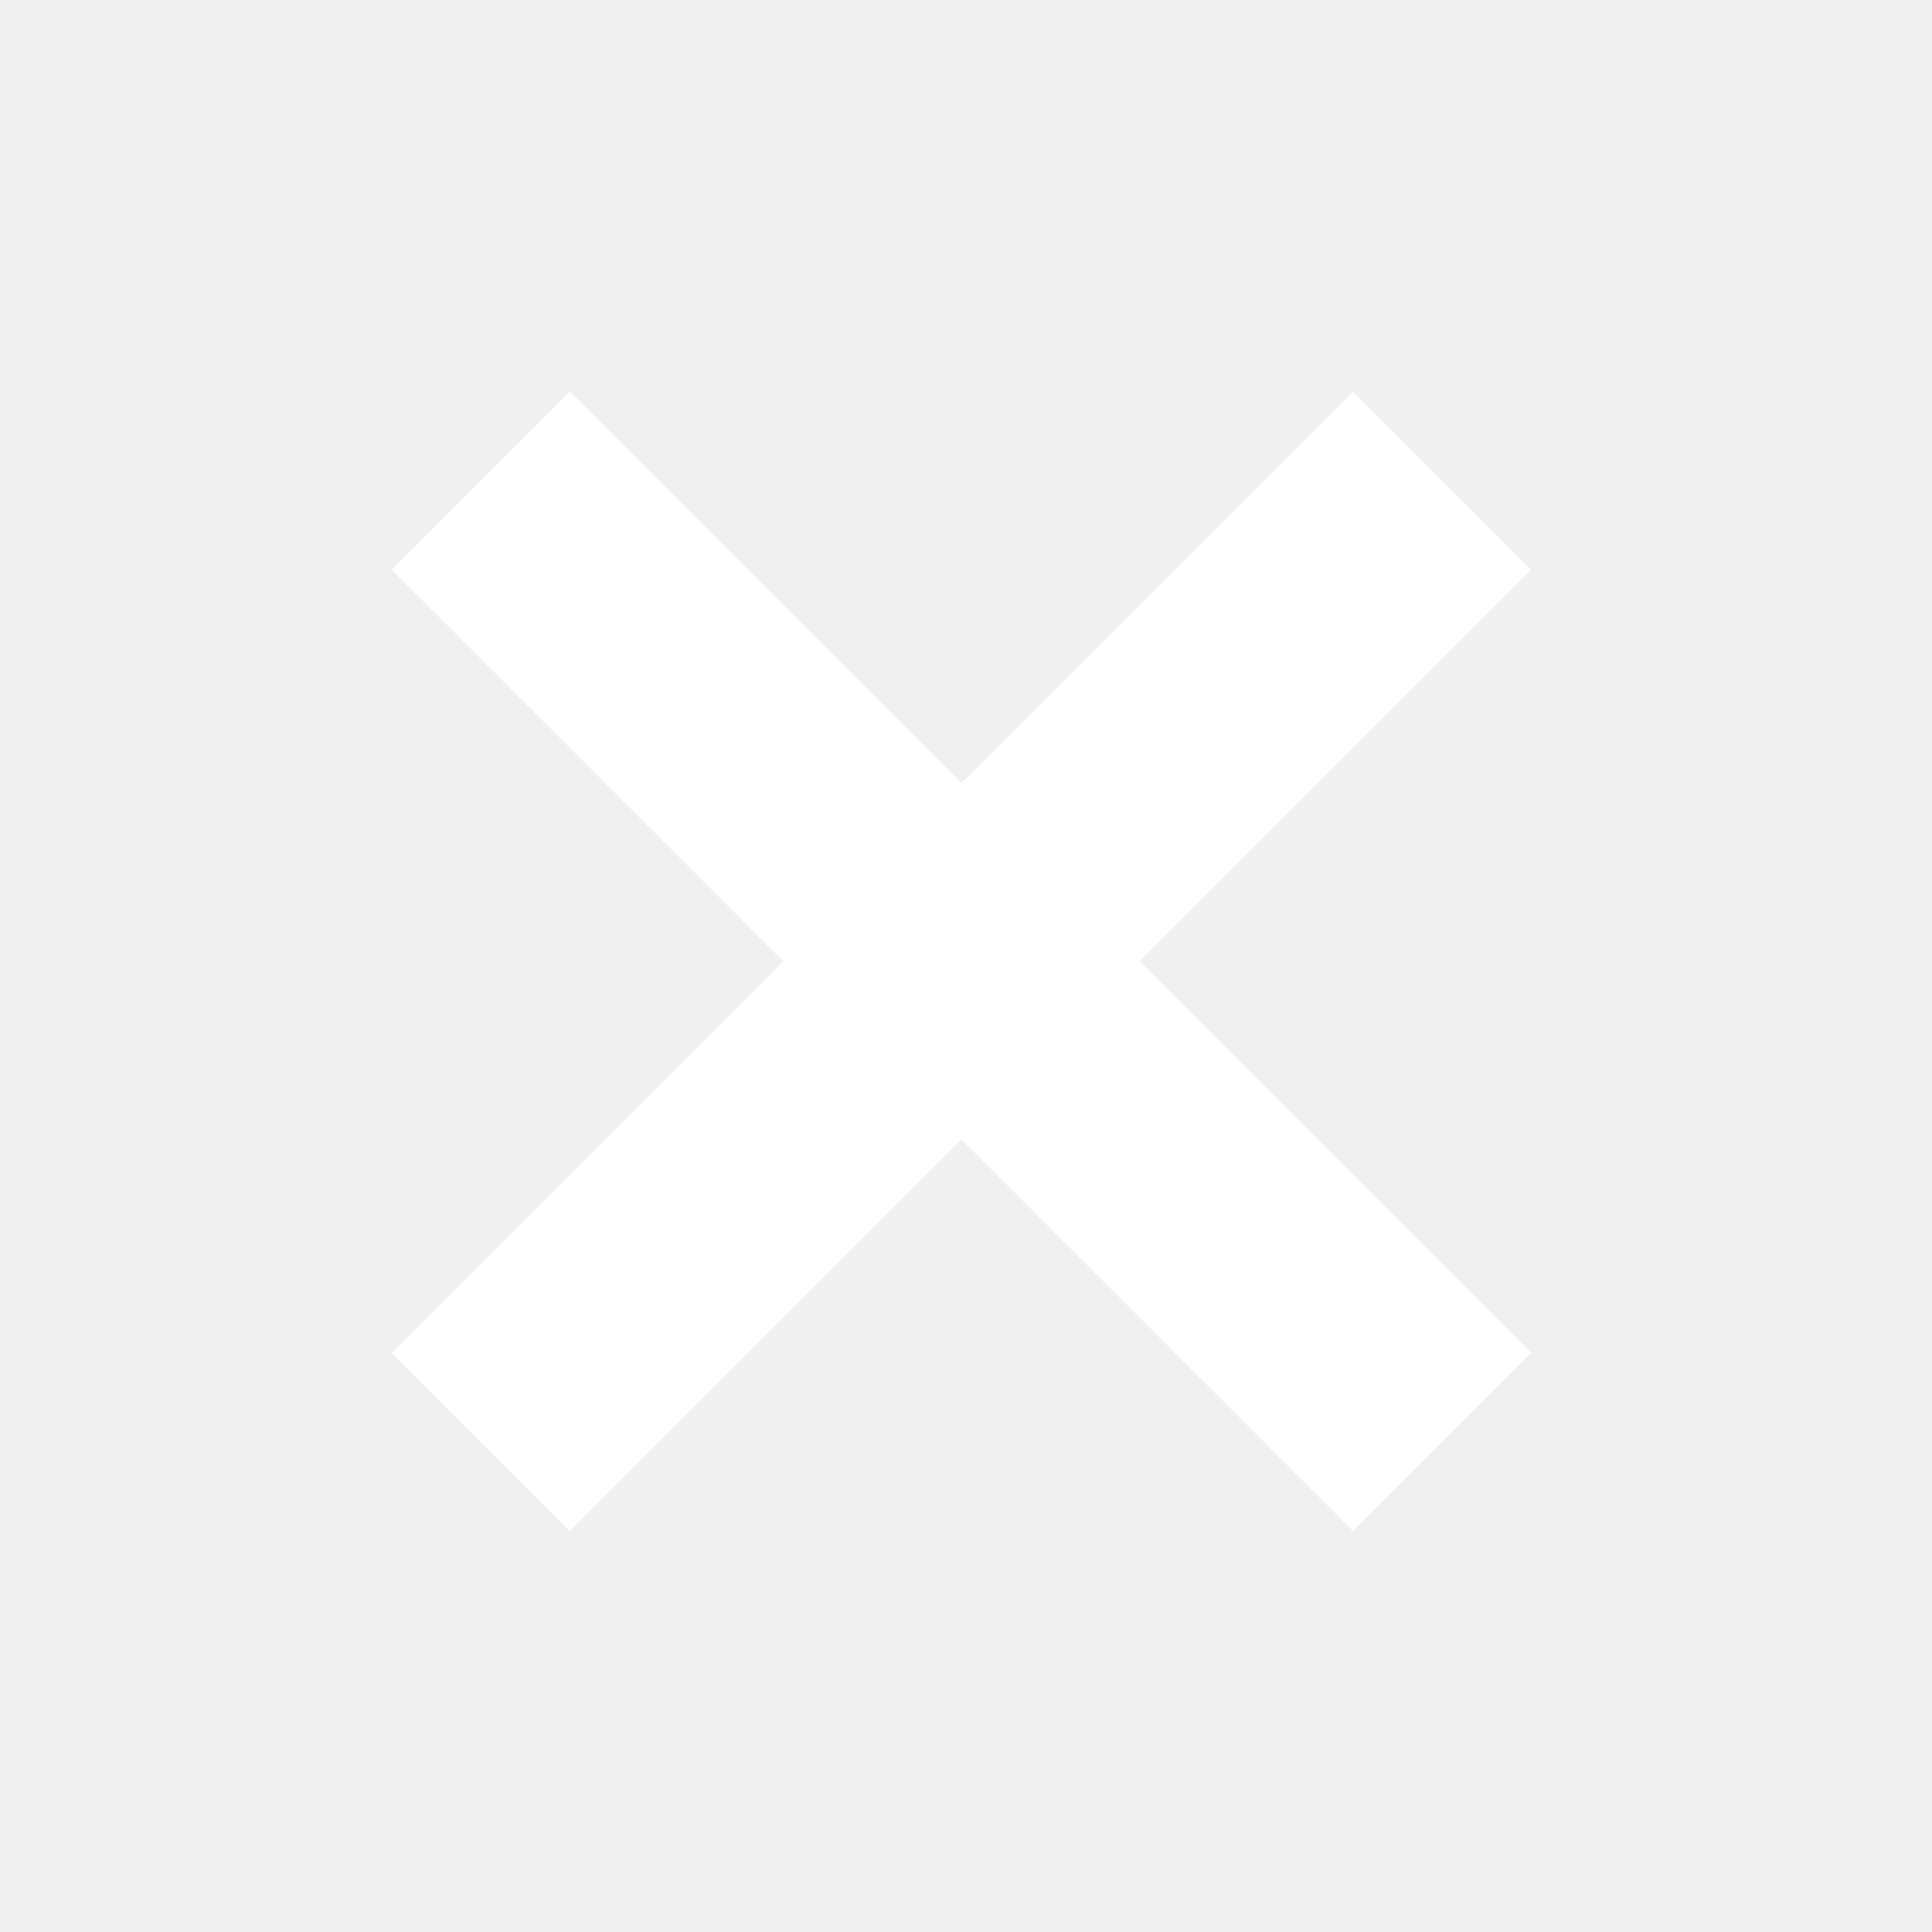
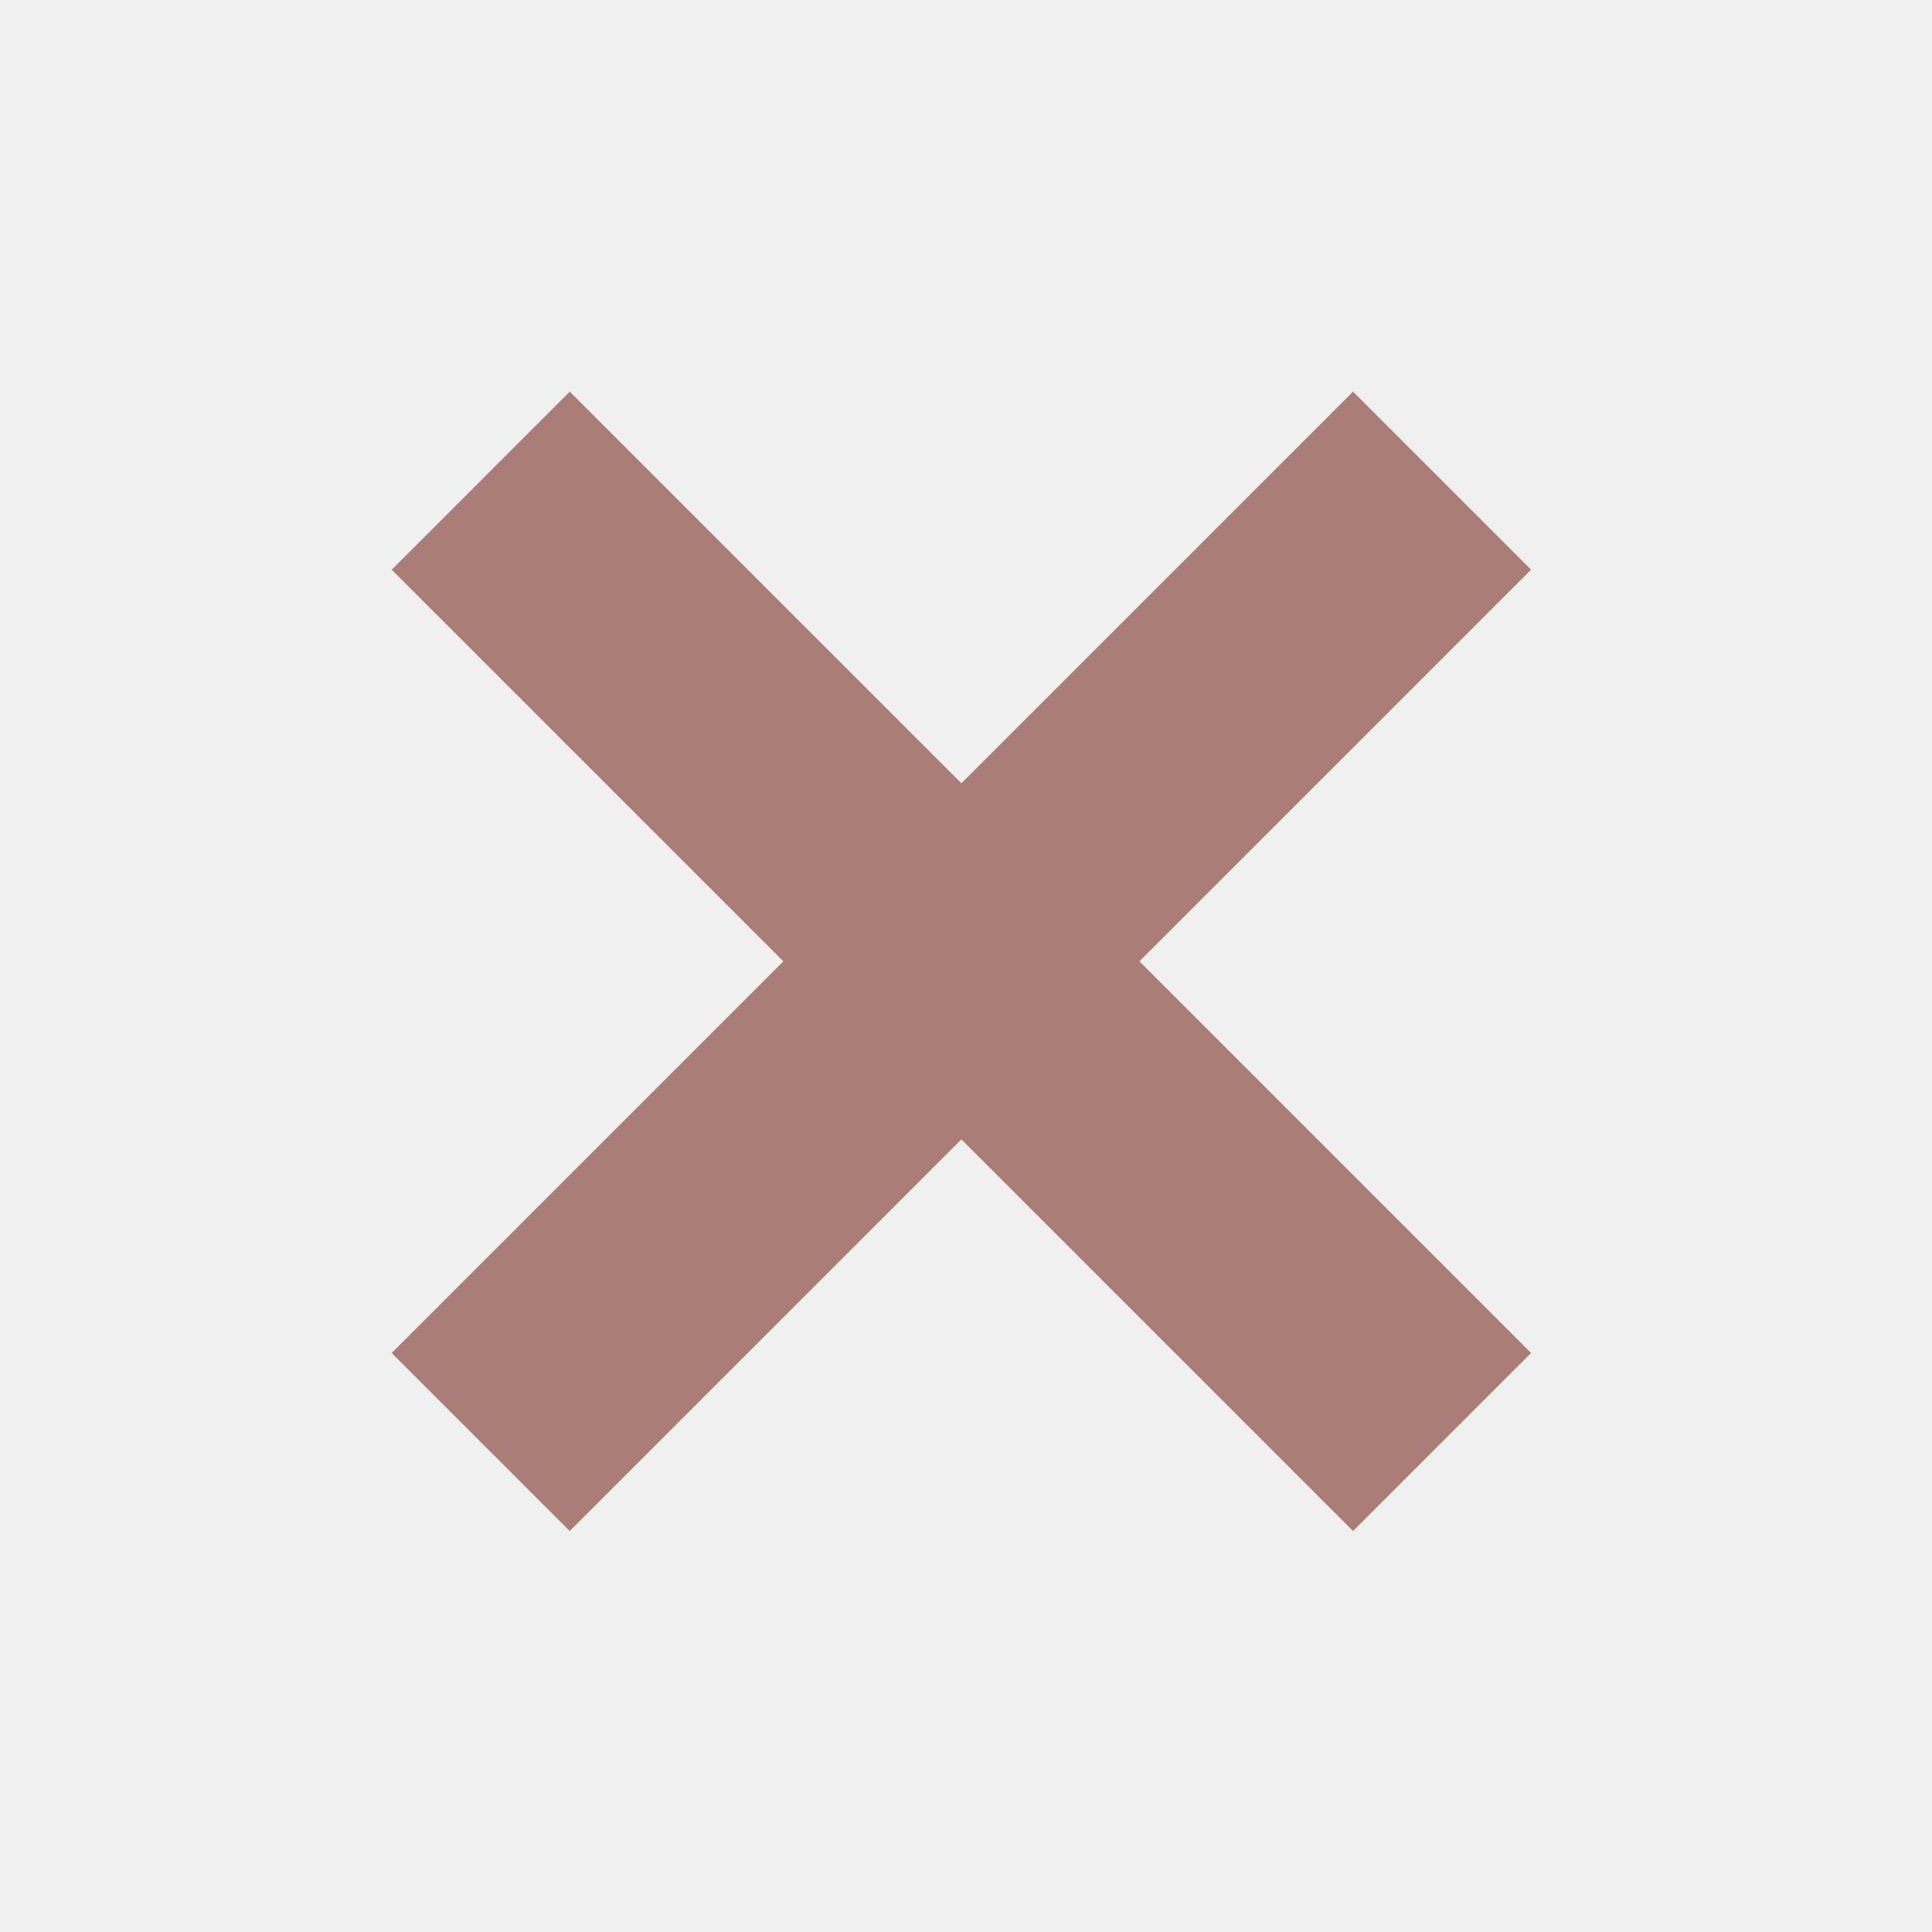
<svg xmlns="http://www.w3.org/2000/svg" width="27" height="27" viewBox="0 0 27 27" fill="none">
-   <rect x="5.474" y="7.962" width="3.519" height="19" transform="rotate(-45 5.47354 7.96152)" fill="white" />
-   <rect x="7.961" y="21.396" width="3.519" height="19" transform="rotate(-135 7.96149 21.3965)" fill="white" />
+   <rect x="5.474" y="7.962" width="3.519" height="19" transform="rotate(-45 5.47363 7.96155)" fill="#AA7E77" />
+   <rect x="7.961" y="21.397" width="3.519" height="19" transform="rotate(-135 7.96143 21.3966)" fill="#AA7E77" />
</svg>
